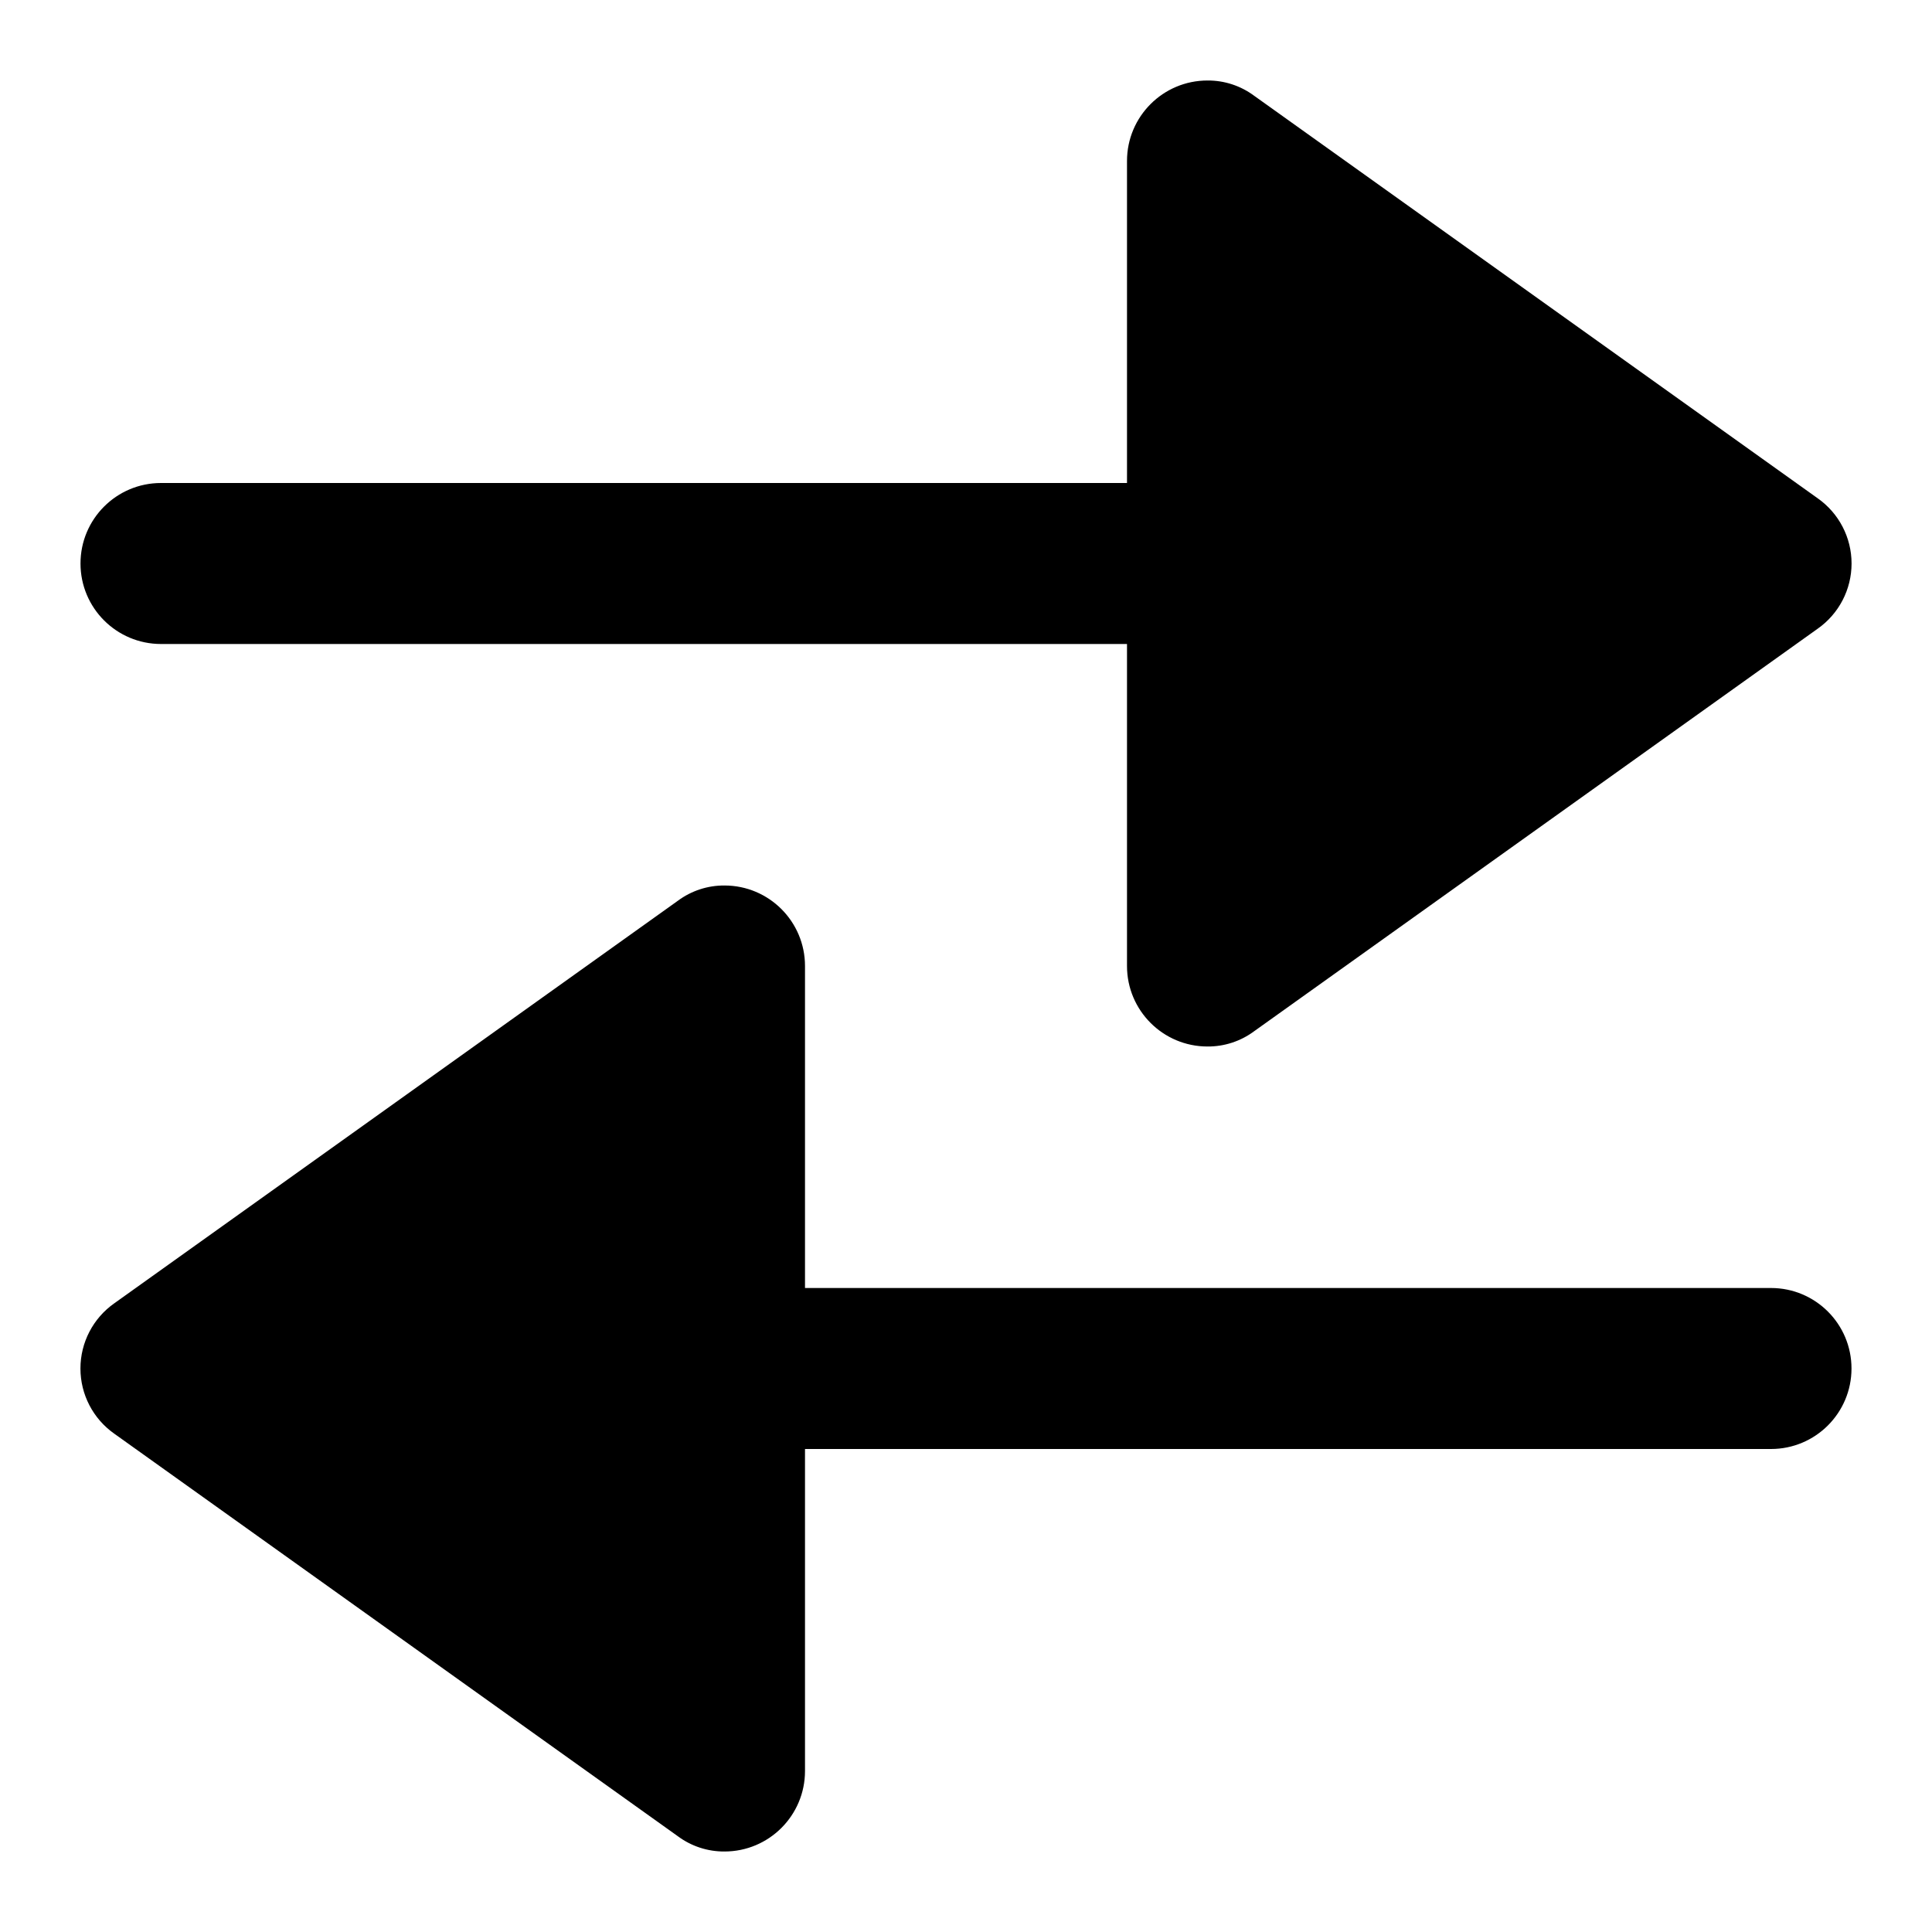
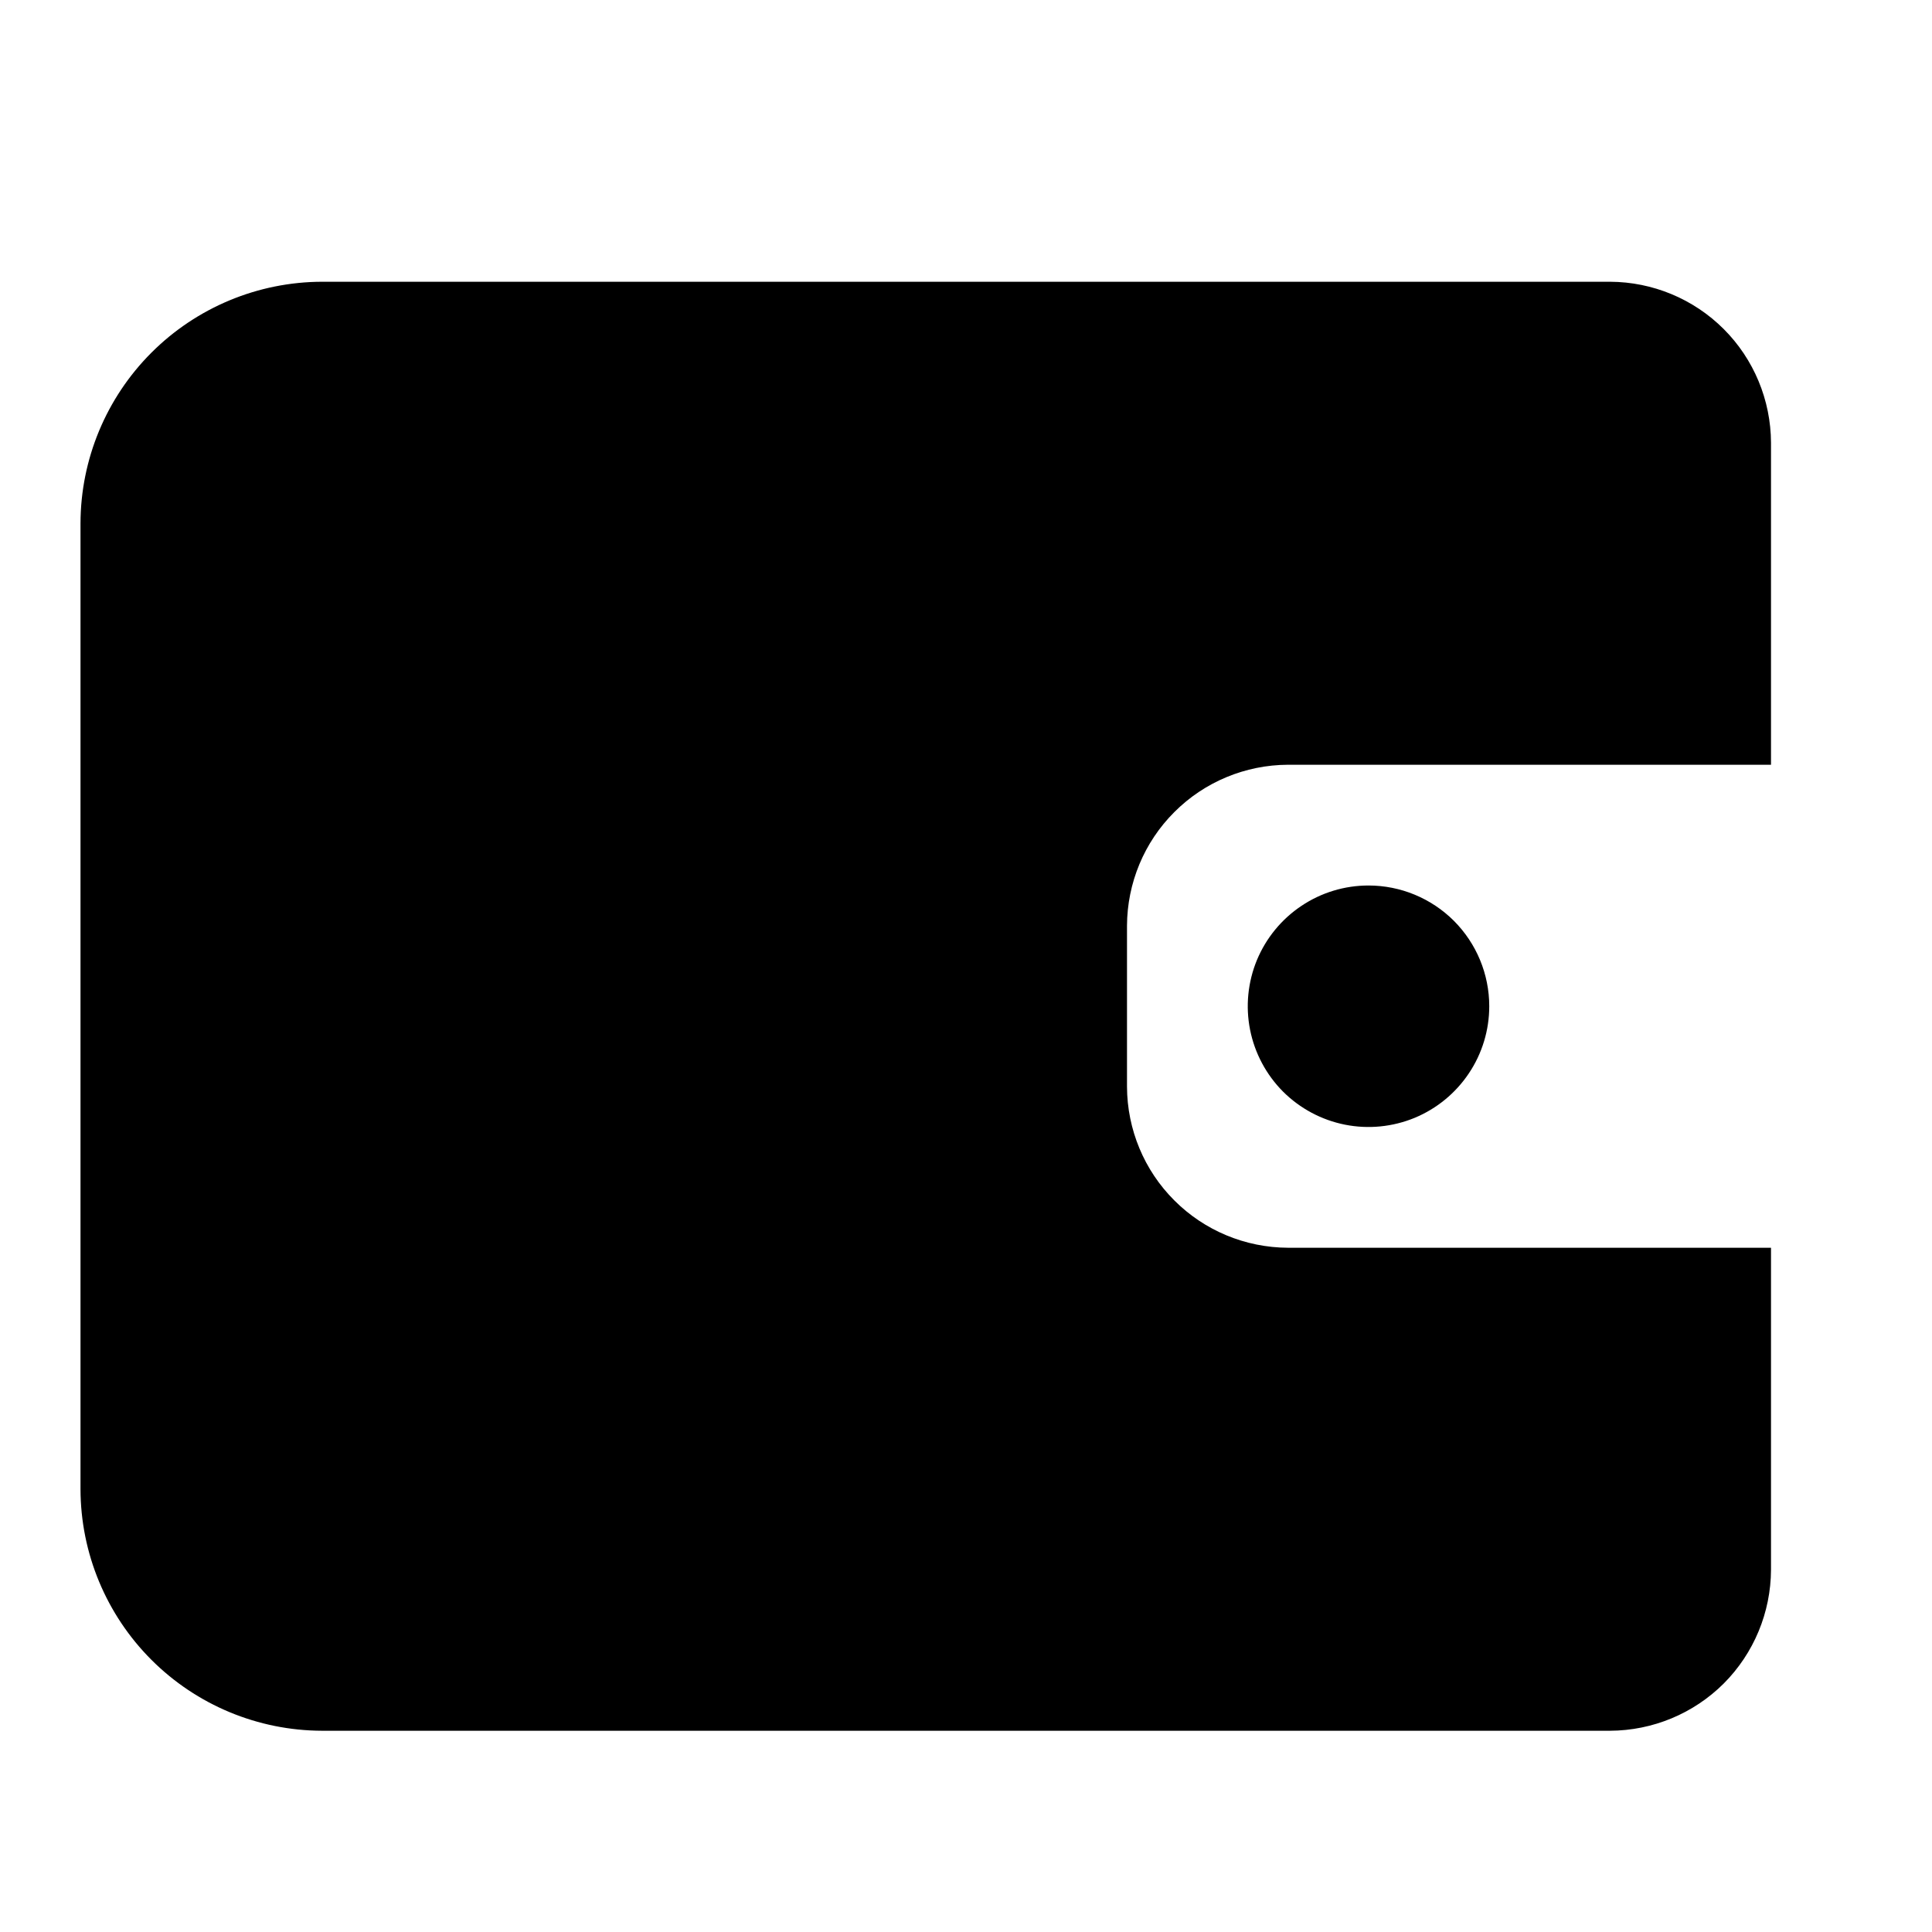
<svg xmlns="http://www.w3.org/2000/svg" width="24" height="24" viewBox="0 0 24 24" fill="none">
-   <path d="m22.58 6.19-7-5A.96.96 0 0 0 15 1a1 1 0 0 0-1 1v4H2a1 1 0 0 0 0 2h12v4a1 1 0 0 0 1 1 .96.96 0 0 0 .58-.19l7-5a.99.99 0 0 0 0-1.62zM1.42 17.81l7 5A.96.96 0 0 0 9 23a1 1 0 0 0 1-1v-4h12a1 1 0 0 0 0-2H10v-4a1 1 0 0 0-1-1 .96.96 0 0 0-.58.19l-7 5a.99.99 0 0 0 0 1.62z" fill="currentColor" />
+   <path d="M20 3.5H4C3.205 3.502 2.443 3.819 1.881 4.381C1.319 4.943 1.002 5.705 1 6.5V18.5C1.002 19.295 1.319 20.057 1.881 20.619C2.443 21.181 3.205 21.498 4 21.5H20C20.53 21.498 21.038 21.287 21.413 20.913C21.787 20.538 21.998 20.03 22 19.5V15.5H16C15.47 15.498 14.962 15.287 14.588 14.912C14.213 14.538 14.002 14.03 14 13.5V11.5C14.002 10.97 14.213 10.462 14.588 10.088C14.962 9.713 15.47 9.502 16 9.5H22V5.5C21.998 4.97 21.787 4.462 21.413 4.088C21.038 3.713 20.53 3.502 20 3.5ZM18.5 12.5C18.5 12.797 18.412 13.087 18.247 13.333C18.082 13.58 17.848 13.772 17.574 13.886C17.3 13.999 16.998 14.029 16.707 13.971C16.416 13.913 16.149 13.77 15.939 13.561C15.73 13.351 15.587 13.084 15.529 12.793C15.471 12.502 15.501 12.2 15.614 11.926C15.728 11.652 15.92 11.418 16.167 11.253C16.413 11.088 16.703 11 17 11C17.398 11 17.779 11.158 18.061 11.439C18.342 11.721 18.5 12.102 18.5 12.5Z" fill="currentColor" />
</svg>
